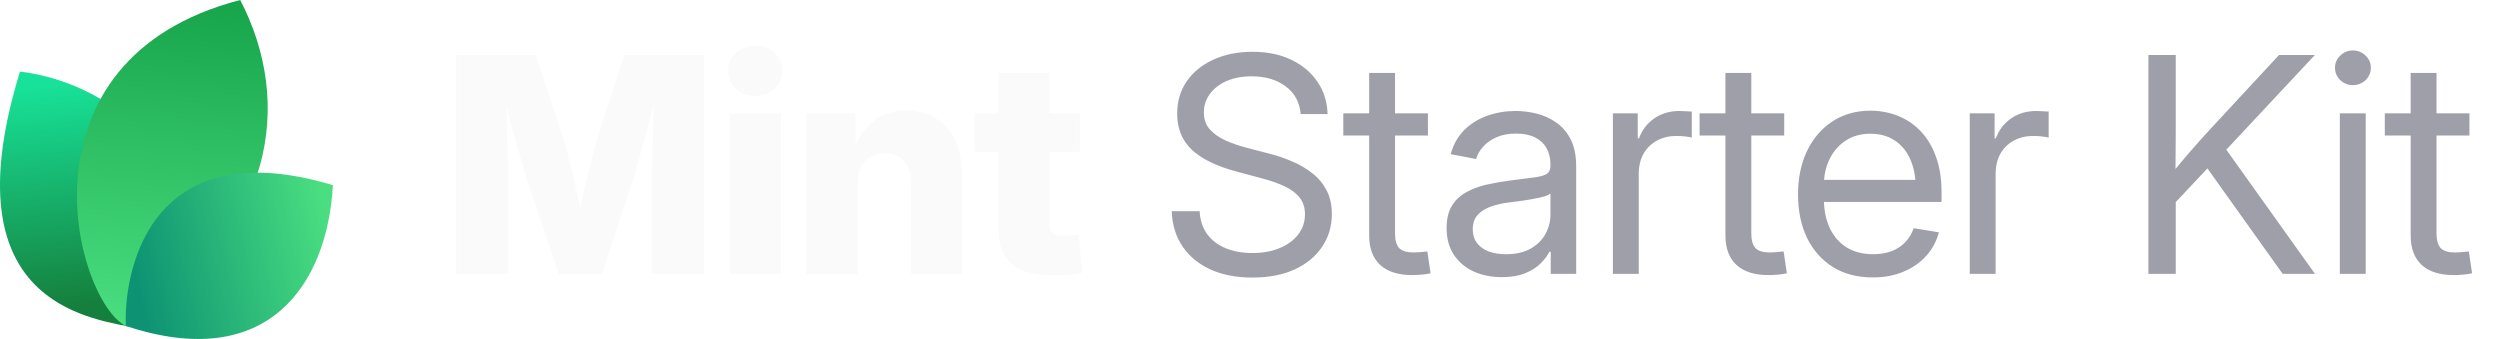
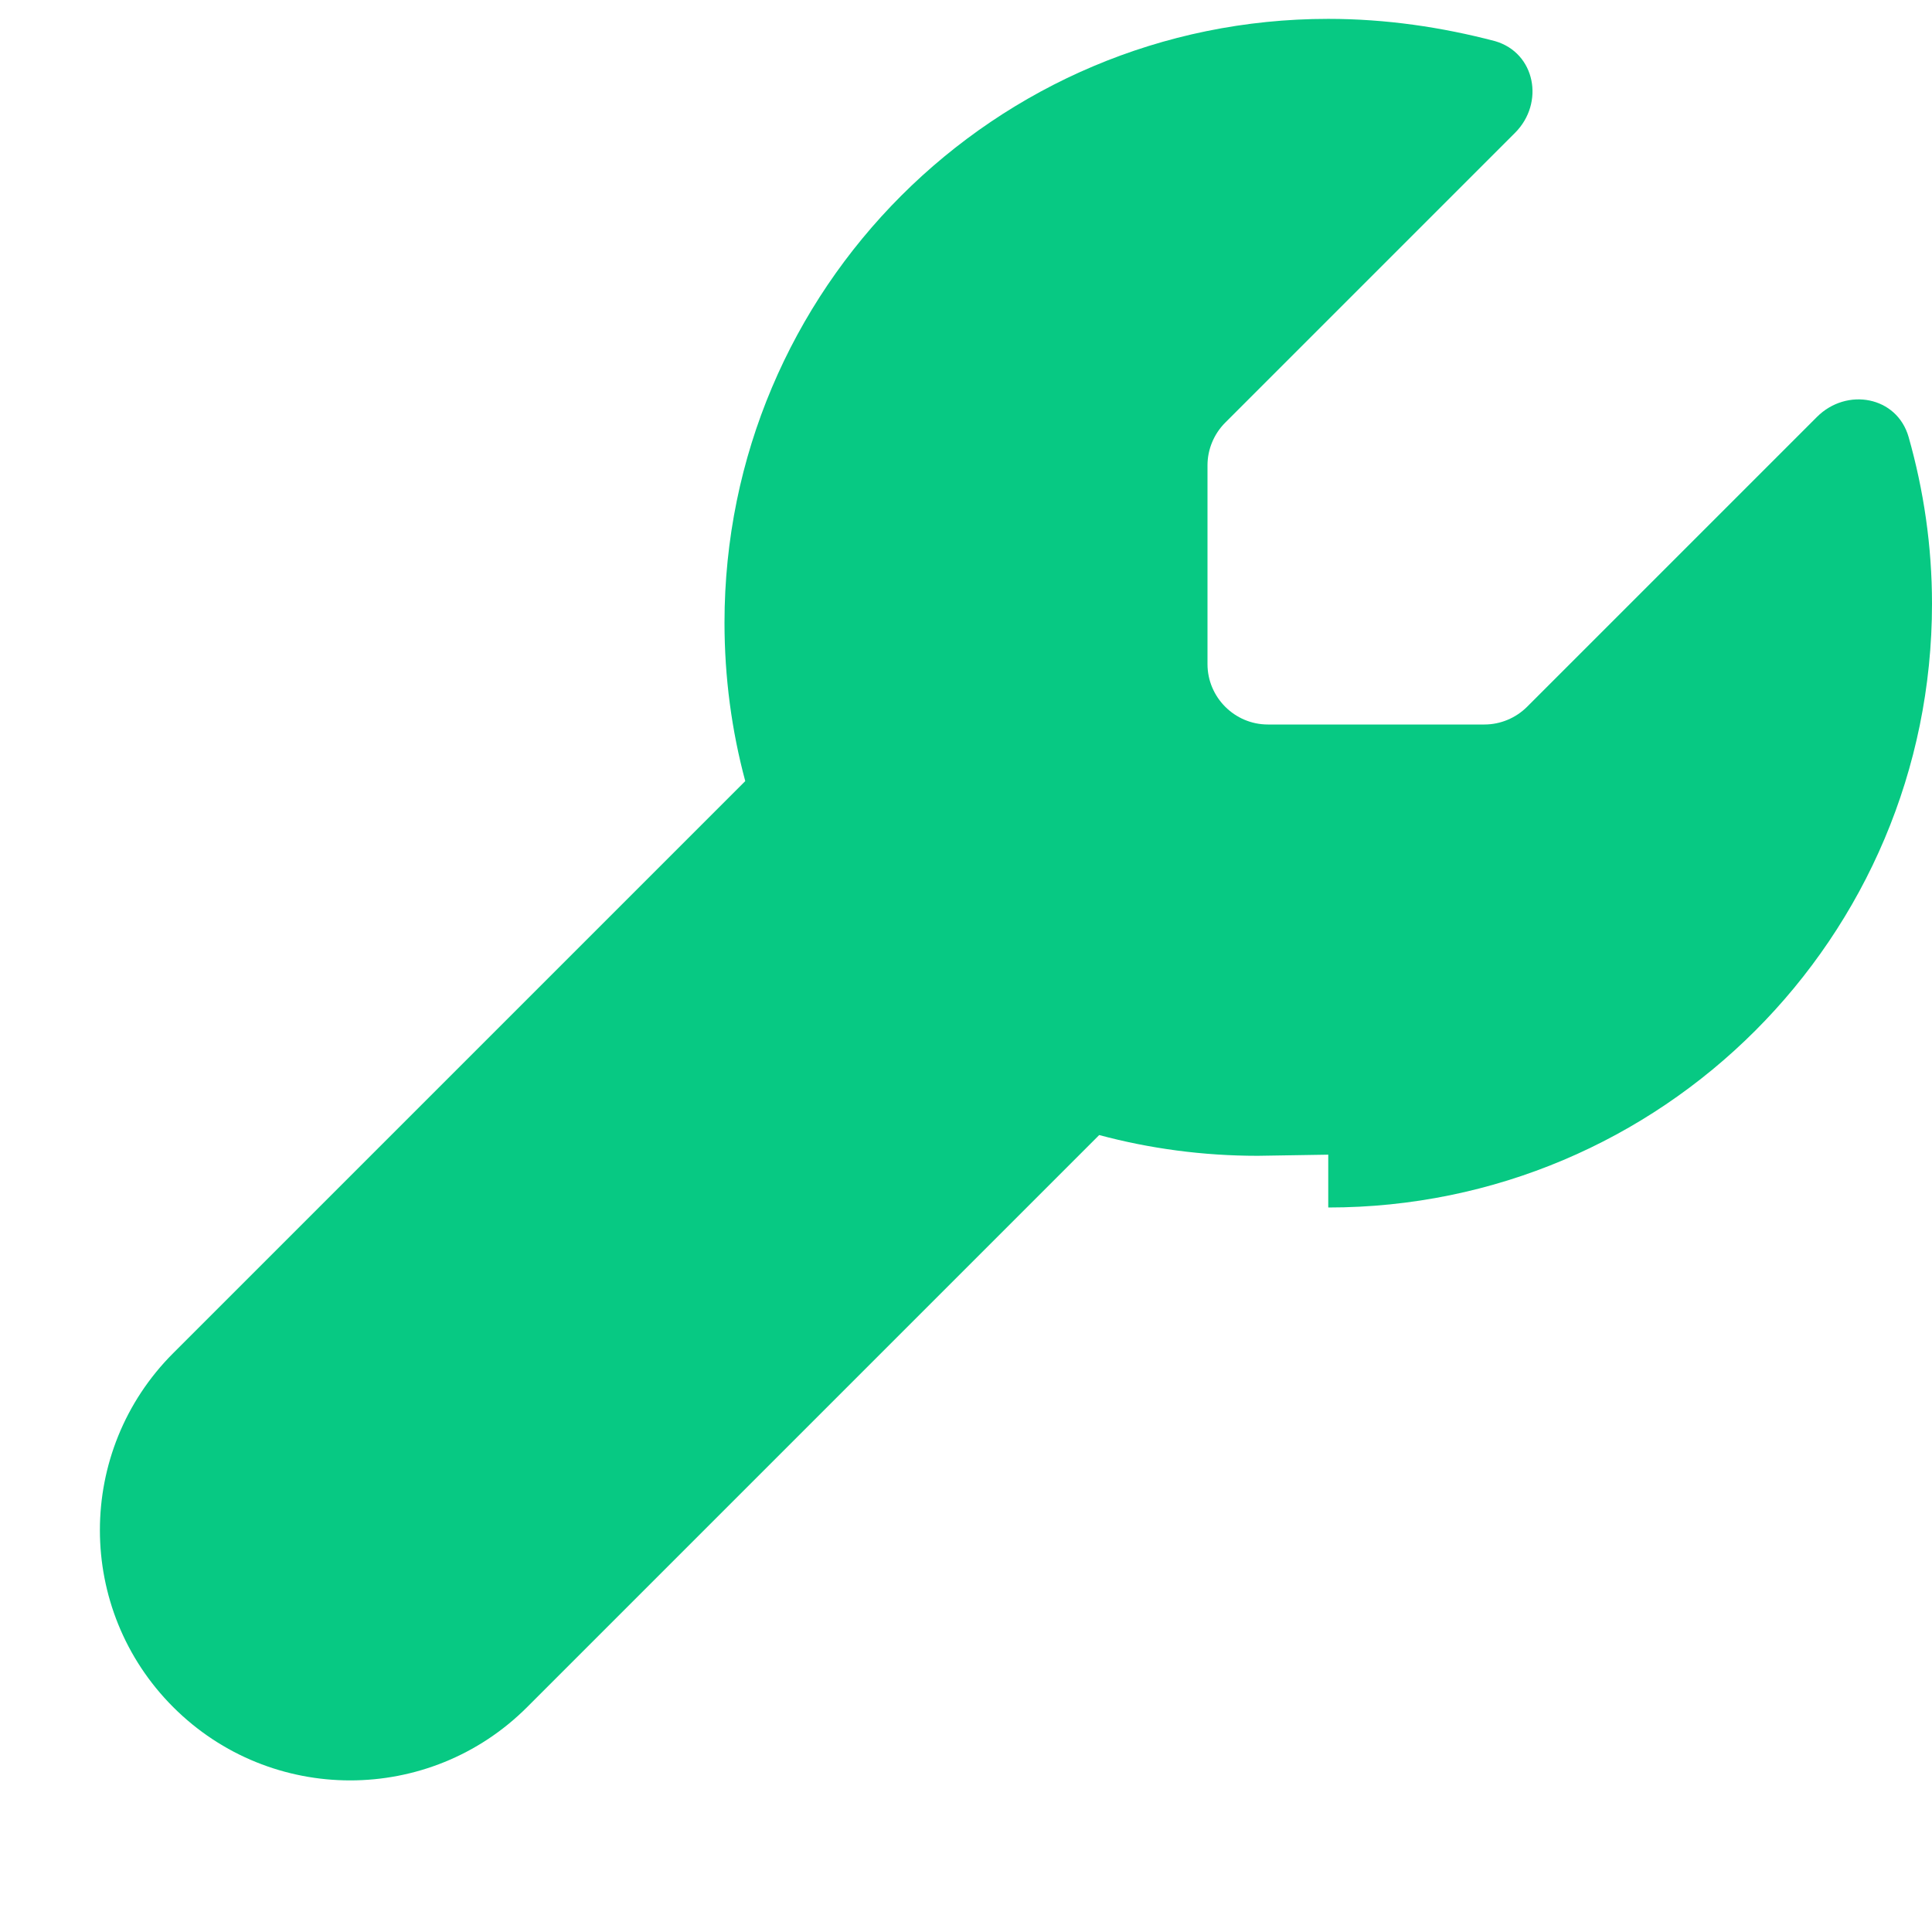
- <svg xmlns="http://www.w3.org/2000/svg" width="177" height="24" viewBox="0 0 177 24" fill="none">
-   <path d="M9.061 23.108C5.268 22.377 -3.391 20.627 1.417 5.064C9.634 6.099 16.973 14.064 9.061 23.108Z" fill="url(#paint0_linear_17557_2145)" />
-   <path d="M8.919 23.094C5.276 21.222 0.784 4.209 17.007 0C20.757 7.193 19.621 16.545 8.919 23.094Z" fill="url(#paint1_linear_17557_2145)" />
-   <path d="M8.914 23.079C8.735 19.882 10.159 9.085 23.57 13.111C23.181 20.123 18.984 26.418 8.914 23.079Z" fill="url(#paint2_linear_17557_2145)" />
-   <path d="M32.301 19.392V3.894H37.938L39.925 9.948C40.036 10.315 40.164 10.787 40.31 11.362C40.462 11.938 40.611 12.552 40.757 13.204C40.91 13.855 41.048 14.483 41.173 15.086C41.305 15.682 41.412 16.192 41.495 16.615H40.695C40.771 16.192 40.871 15.682 40.996 15.086C41.128 14.49 41.267 13.866 41.412 13.214C41.565 12.562 41.714 11.948 41.86 11.373C42.005 10.79 42.133 10.315 42.244 9.948L44.2 3.894H49.848V19.392H46.166V12.704C46.166 12.357 46.173 11.917 46.187 11.383C46.2 10.849 46.214 10.27 46.228 9.646C46.249 9.022 46.266 8.391 46.28 7.753C46.301 7.115 46.311 6.519 46.311 5.964H46.623C46.485 6.561 46.332 7.181 46.166 7.826C45.999 8.471 45.833 9.102 45.666 9.719C45.507 10.336 45.351 10.901 45.198 11.414C45.053 11.928 44.928 12.357 44.824 12.704L42.608 19.392H39.561L37.314 12.704C37.203 12.357 37.072 11.928 36.919 11.414C36.773 10.901 36.614 10.34 36.441 9.729C36.274 9.112 36.104 8.481 35.931 7.836C35.764 7.192 35.608 6.567 35.463 5.964H35.827C35.834 6.512 35.844 7.105 35.858 7.743C35.872 8.374 35.886 9.005 35.9 9.636C35.92 10.26 35.938 10.839 35.952 11.373C35.965 11.907 35.972 12.351 35.972 12.704V19.392H32.301ZM51.668 19.392V8.024H55.288V19.392H51.668ZM53.468 6.786C52.927 6.786 52.473 6.616 52.105 6.276C51.738 5.93 51.554 5.507 51.554 5.007C51.554 4.508 51.738 4.088 52.105 3.749C52.473 3.409 52.927 3.239 53.468 3.239C54.009 3.239 54.463 3.409 54.83 3.749C55.198 4.082 55.382 4.501 55.382 5.007C55.382 5.507 55.198 5.93 54.83 6.276C54.463 6.616 54.009 6.786 53.468 6.786ZM60.708 13.027V19.392H57.088V8.024H60.551L60.593 10.967H60.281C60.593 10.024 61.061 9.268 61.685 8.7C62.309 8.124 63.138 7.836 64.171 7.836C64.975 7.836 65.672 8.017 66.262 8.377C66.851 8.731 67.302 9.234 67.614 9.885C67.933 10.537 68.092 11.307 68.092 12.194V19.392H64.483V12.912C64.483 12.26 64.32 11.754 63.994 11.394C63.675 11.033 63.221 10.853 62.632 10.853C62.25 10.853 61.914 10.936 61.623 11.102C61.332 11.269 61.106 11.515 60.947 11.841C60.787 12.16 60.708 12.555 60.708 13.027ZM76.456 8.024V10.749H69.008V8.024H76.456ZM70.683 5.163H74.292V15.783C74.292 16.102 74.361 16.334 74.5 16.48C74.646 16.625 74.899 16.698 75.259 16.698C75.405 16.698 75.596 16.688 75.831 16.667C76.074 16.646 76.251 16.629 76.362 16.615L76.632 19.309C76.313 19.378 75.963 19.427 75.582 19.455C75.207 19.482 74.836 19.496 74.469 19.496C73.2 19.496 72.25 19.222 71.619 18.674C70.995 18.127 70.683 17.308 70.683 16.22V5.163Z" fill="#FAFAFA" />
-   <path d="M88.667 19.652C87.523 19.652 86.528 19.458 85.682 19.07C84.843 18.681 84.188 18.137 83.716 17.437C83.245 16.736 82.992 15.908 82.957 14.951H84.933C84.968 15.596 85.148 16.14 85.474 16.584C85.8 17.021 86.24 17.354 86.795 17.582C87.35 17.804 87.974 17.915 88.667 17.915C89.388 17.915 90.026 17.801 90.581 17.572C91.143 17.343 91.583 17.024 91.902 16.615C92.228 16.199 92.391 15.717 92.391 15.169C92.391 14.698 92.266 14.306 92.017 13.994C91.767 13.675 91.413 13.408 90.956 13.193C90.498 12.978 89.954 12.787 89.323 12.621L87.502 12.132C86.123 11.765 85.082 11.255 84.382 10.603C83.689 9.944 83.342 9.095 83.342 8.055C83.342 7.174 83.571 6.404 84.028 5.746C84.486 5.087 85.117 4.577 85.921 4.217C86.726 3.849 87.645 3.666 88.678 3.666C89.718 3.666 90.63 3.853 91.413 4.227C92.204 4.602 92.824 5.122 93.275 5.787C93.726 6.446 93.965 7.209 93.993 8.076H92.089C92.013 7.23 91.656 6.574 91.018 6.11C90.387 5.638 89.586 5.403 88.615 5.403C87.95 5.403 87.36 5.513 86.847 5.735C86.341 5.957 85.946 6.262 85.661 6.651C85.377 7.032 85.235 7.469 85.235 7.961C85.235 8.447 85.377 8.849 85.661 9.168C85.946 9.48 86.317 9.74 86.774 9.948C87.232 10.149 87.724 10.319 88.251 10.457L89.884 10.884C90.439 11.023 90.977 11.206 91.496 11.435C92.023 11.657 92.495 11.934 92.911 12.267C93.334 12.593 93.67 12.995 93.92 13.474C94.17 13.945 94.294 14.504 94.294 15.149C94.294 16.015 94.066 16.788 93.608 17.468C93.157 18.148 92.512 18.681 91.673 19.07C90.834 19.458 89.832 19.652 88.667 19.652ZM101.097 8.024V9.594H95.106V8.024H101.097ZM96.937 5.163H98.767V16.521C98.767 17 98.865 17.347 99.059 17.562C99.26 17.77 99.6 17.874 100.078 17.874C100.21 17.874 100.366 17.867 100.546 17.853C100.733 17.832 100.903 17.815 101.056 17.801L101.285 19.351C101.097 19.392 100.886 19.423 100.65 19.444C100.414 19.465 100.189 19.475 99.974 19.475C98.996 19.475 98.244 19.236 97.717 18.758C97.197 18.272 96.937 17.579 96.937 16.677V5.163ZM106.33 19.621C105.595 19.621 104.932 19.489 104.343 19.226C103.754 18.955 103.285 18.564 102.939 18.05C102.592 17.53 102.419 16.896 102.419 16.147C102.419 15.495 102.547 14.965 102.804 14.556C103.06 14.146 103.403 13.828 103.833 13.599C104.263 13.363 104.742 13.186 105.269 13.068C105.796 12.95 106.333 12.857 106.881 12.787C107.574 12.69 108.132 12.617 108.555 12.569C108.978 12.52 109.287 12.441 109.481 12.33C109.675 12.212 109.772 12.014 109.772 11.737V11.654C109.772 11.203 109.679 10.815 109.492 10.489C109.311 10.163 109.041 9.91 108.68 9.729C108.32 9.549 107.872 9.459 107.338 9.459C106.805 9.459 106.34 9.546 105.945 9.719C105.556 9.892 105.241 10.118 104.998 10.395C104.755 10.665 104.593 10.953 104.509 11.258L102.71 10.915C102.897 10.222 103.22 9.65 103.677 9.199C104.135 8.748 104.679 8.412 105.31 8.19C105.941 7.968 106.607 7.857 107.307 7.857C107.8 7.857 108.295 7.92 108.795 8.044C109.301 8.169 109.765 8.381 110.188 8.679C110.611 8.97 110.951 9.369 111.208 9.875C111.464 10.374 111.593 11.005 111.593 11.768V19.392H109.793V17.822H109.7C109.568 18.085 109.363 18.359 109.086 18.643C108.809 18.921 108.444 19.153 107.994 19.34C107.543 19.527 106.988 19.621 106.33 19.621ZM106.621 17.998C107.321 17.998 107.904 17.867 108.368 17.603C108.84 17.333 109.19 16.986 109.419 16.563C109.654 16.133 109.772 15.682 109.772 15.211V13.692C109.703 13.769 109.554 13.841 109.325 13.911C109.096 13.973 108.829 14.032 108.524 14.088C108.226 14.143 107.921 14.192 107.609 14.233C107.304 14.275 107.033 14.309 106.798 14.337C106.354 14.393 105.938 14.49 105.549 14.628C105.168 14.76 104.86 14.954 104.624 15.211C104.388 15.467 104.27 15.811 104.27 16.241C104.27 16.615 104.367 16.934 104.561 17.198C104.762 17.461 105.04 17.662 105.393 17.801C105.747 17.933 106.156 17.998 106.621 17.998ZM114.193 19.392V8.024H115.951V9.792H116.045C116.253 9.209 116.61 8.741 117.116 8.388C117.622 8.034 118.219 7.857 118.905 7.857C119.058 7.857 119.217 7.864 119.384 7.878C119.55 7.885 119.682 7.892 119.779 7.899V9.74C119.716 9.719 119.578 9.695 119.363 9.667C119.155 9.639 118.922 9.625 118.666 9.625C118.174 9.625 117.726 9.733 117.324 9.948C116.922 10.163 116.603 10.471 116.367 10.874C116.138 11.276 116.024 11.758 116.024 12.319V19.392H114.193ZM126.322 8.024V9.594H120.33V8.024H126.322ZM122.161 5.163H123.992V16.521C123.992 17 124.089 17.347 124.283 17.562C124.484 17.77 124.824 17.874 125.302 17.874C125.434 17.874 125.59 17.867 125.77 17.853C125.958 17.832 126.127 17.815 126.28 17.801L126.509 19.351C126.322 19.392 126.11 19.423 125.874 19.444C125.639 19.465 125.413 19.475 125.198 19.475C124.221 19.475 123.468 19.236 122.941 18.758C122.421 18.272 122.161 17.579 122.161 16.677V5.163ZM132.604 19.642C131.502 19.642 130.555 19.396 129.765 18.903C128.974 18.404 128.364 17.714 127.934 16.834C127.511 15.946 127.3 14.927 127.3 13.775C127.3 12.611 127.511 11.584 127.934 10.697C128.364 9.802 128.964 9.102 129.734 8.596C130.51 8.089 131.408 7.836 132.428 7.836C133.1 7.836 133.738 7.954 134.341 8.19C134.952 8.426 135.489 8.783 135.954 9.261C136.425 9.74 136.793 10.343 137.056 11.071C137.327 11.792 137.462 12.645 137.462 13.63V14.296H128.433V12.735H136.463L135.631 13.297C135.631 12.541 135.506 11.876 135.257 11.3C135.007 10.725 134.643 10.277 134.165 9.958C133.686 9.632 133.107 9.469 132.428 9.469C131.748 9.469 131.162 9.632 130.67 9.958C130.177 10.284 129.796 10.725 129.526 11.279C129.262 11.827 129.13 12.441 129.13 13.12V14.046C129.13 14.864 129.273 15.572 129.557 16.168C129.841 16.757 130.243 17.211 130.763 17.53C131.283 17.842 131.901 17.998 132.615 17.998C133.093 17.998 133.523 17.929 133.905 17.79C134.293 17.645 134.619 17.433 134.882 17.156C135.153 16.879 135.354 16.546 135.486 16.157L137.275 16.449C137.108 17.08 136.81 17.634 136.38 18.113C135.95 18.591 135.413 18.966 134.768 19.236C134.123 19.507 133.402 19.642 132.604 19.642ZM139.459 19.392V8.024H141.217V9.792H141.311C141.519 9.209 141.876 8.741 142.382 8.388C142.888 8.034 143.485 7.857 144.171 7.857C144.324 7.857 144.483 7.864 144.649 7.878C144.816 7.885 144.948 7.892 145.045 7.899V9.74C144.982 9.719 144.844 9.695 144.629 9.667C144.421 9.639 144.188 9.625 143.932 9.625C143.439 9.625 142.992 9.733 142.59 9.948C142.188 10.163 141.869 10.471 141.633 10.874C141.404 11.276 141.29 11.758 141.29 12.319V19.392H139.459ZM153.429 14.961V12.715C153.783 12.257 154.136 11.82 154.49 11.404C154.844 10.981 155.204 10.565 155.572 10.156C155.939 9.74 156.314 9.327 156.695 8.918L161.355 3.894H163.893L157.277 10.967H157.184L153.429 14.961ZM152.108 19.392V3.894H154.043V9.241L154.022 12.559L154.043 13.505V19.392H152.108ZM161.615 19.392L155.967 11.477L157.173 9.969L163.903 19.392H161.615ZM165.661 19.392V8.024H167.492V19.392H165.661ZM166.587 6.027C166.24 6.027 165.942 5.909 165.692 5.673C165.443 5.43 165.318 5.139 165.318 4.799C165.318 4.459 165.443 4.172 165.692 3.936C165.942 3.693 166.24 3.572 166.587 3.572C166.934 3.572 167.232 3.693 167.482 3.936C167.731 4.172 167.856 4.459 167.856 4.799C167.856 5.139 167.731 5.43 167.482 5.673C167.232 5.909 166.934 6.027 166.587 6.027ZM174.836 8.024V9.594H168.844V8.024H174.836ZM170.675 5.163H172.506V16.521C172.506 17 172.603 17.347 172.797 17.562C172.998 17.77 173.338 17.874 173.816 17.874C173.948 17.874 174.104 17.867 174.284 17.853C174.472 17.832 174.641 17.815 174.794 17.801L175.023 19.351C174.836 19.392 174.624 19.423 174.388 19.444C174.153 19.465 173.927 19.475 173.712 19.475C172.735 19.475 171.982 19.236 171.455 18.758C170.935 18.272 170.675 17.579 170.675 16.677V5.163Z" fill="#9F9FA9" />
-   <defs>
-     <linearGradient id="paint0_linear_17557_2145" x1="3.776" y1="5.916" x2="5.232" y2="21.559" gradientUnits="userSpaceOnUse">
-       <stop stop-color="#18E299" />
-       <stop offset="1" stop-color="#15803D" />
-     </linearGradient>
-     <linearGradient id="paint1_linear_17557_2145" x1="12.171" y1="-0.718" x2="10.19" y2="22.983" gradientUnits="userSpaceOnUse">
-       <stop stop-color="#16A34A" />
-       <stop offset="1" stop-color="#4ADE80" />
-     </linearGradient>
-     <linearGradient id="paint2_linear_17557_2145" x1="23.133" y1="15.353" x2="9.338" y2="18.52" gradientUnits="userSpaceOnUse">
-       <stop stop-color="#4ADE80" />
-       <stop offset="1" stop-color="#0D9373" />
-     </linearGradient>
-   </defs>
+ <svg xmlns="http://www.w3.org/2000/svg" width="24" height="24" viewBox="0 0 512 512" fill="none">
+   <path d="M352 320c88.4 0 160-71.6 160-160c0-15.3-2.2-30.1-6.2-44.2c-3.1-10.8-16.4-13.2-24.3-5.3l-76.8 76.8c-3 3-7.1 4.7-11.3 4.7H336c-8.8 0-16-7.2-16-16V123.3c0-4.2 1.7-8.3 4.7-11.3l76.8-76.8c7.9-7.9 5.4-21.2-5.3-24.3C382.1 7.2 367.3 5 352 5C263.6 5 192 76.6 192 165c0 14.5 1.9 28.6 5.5 42L45.9 358.6c-25.9 25.9-25.9 67.9 0 93.8s67.9 25.9 93.8 0l151.6-151.6c13.4 3.6 27.5 5.5 42 5.5l18.7-.3z" fill="#07C983" />
</svg>
